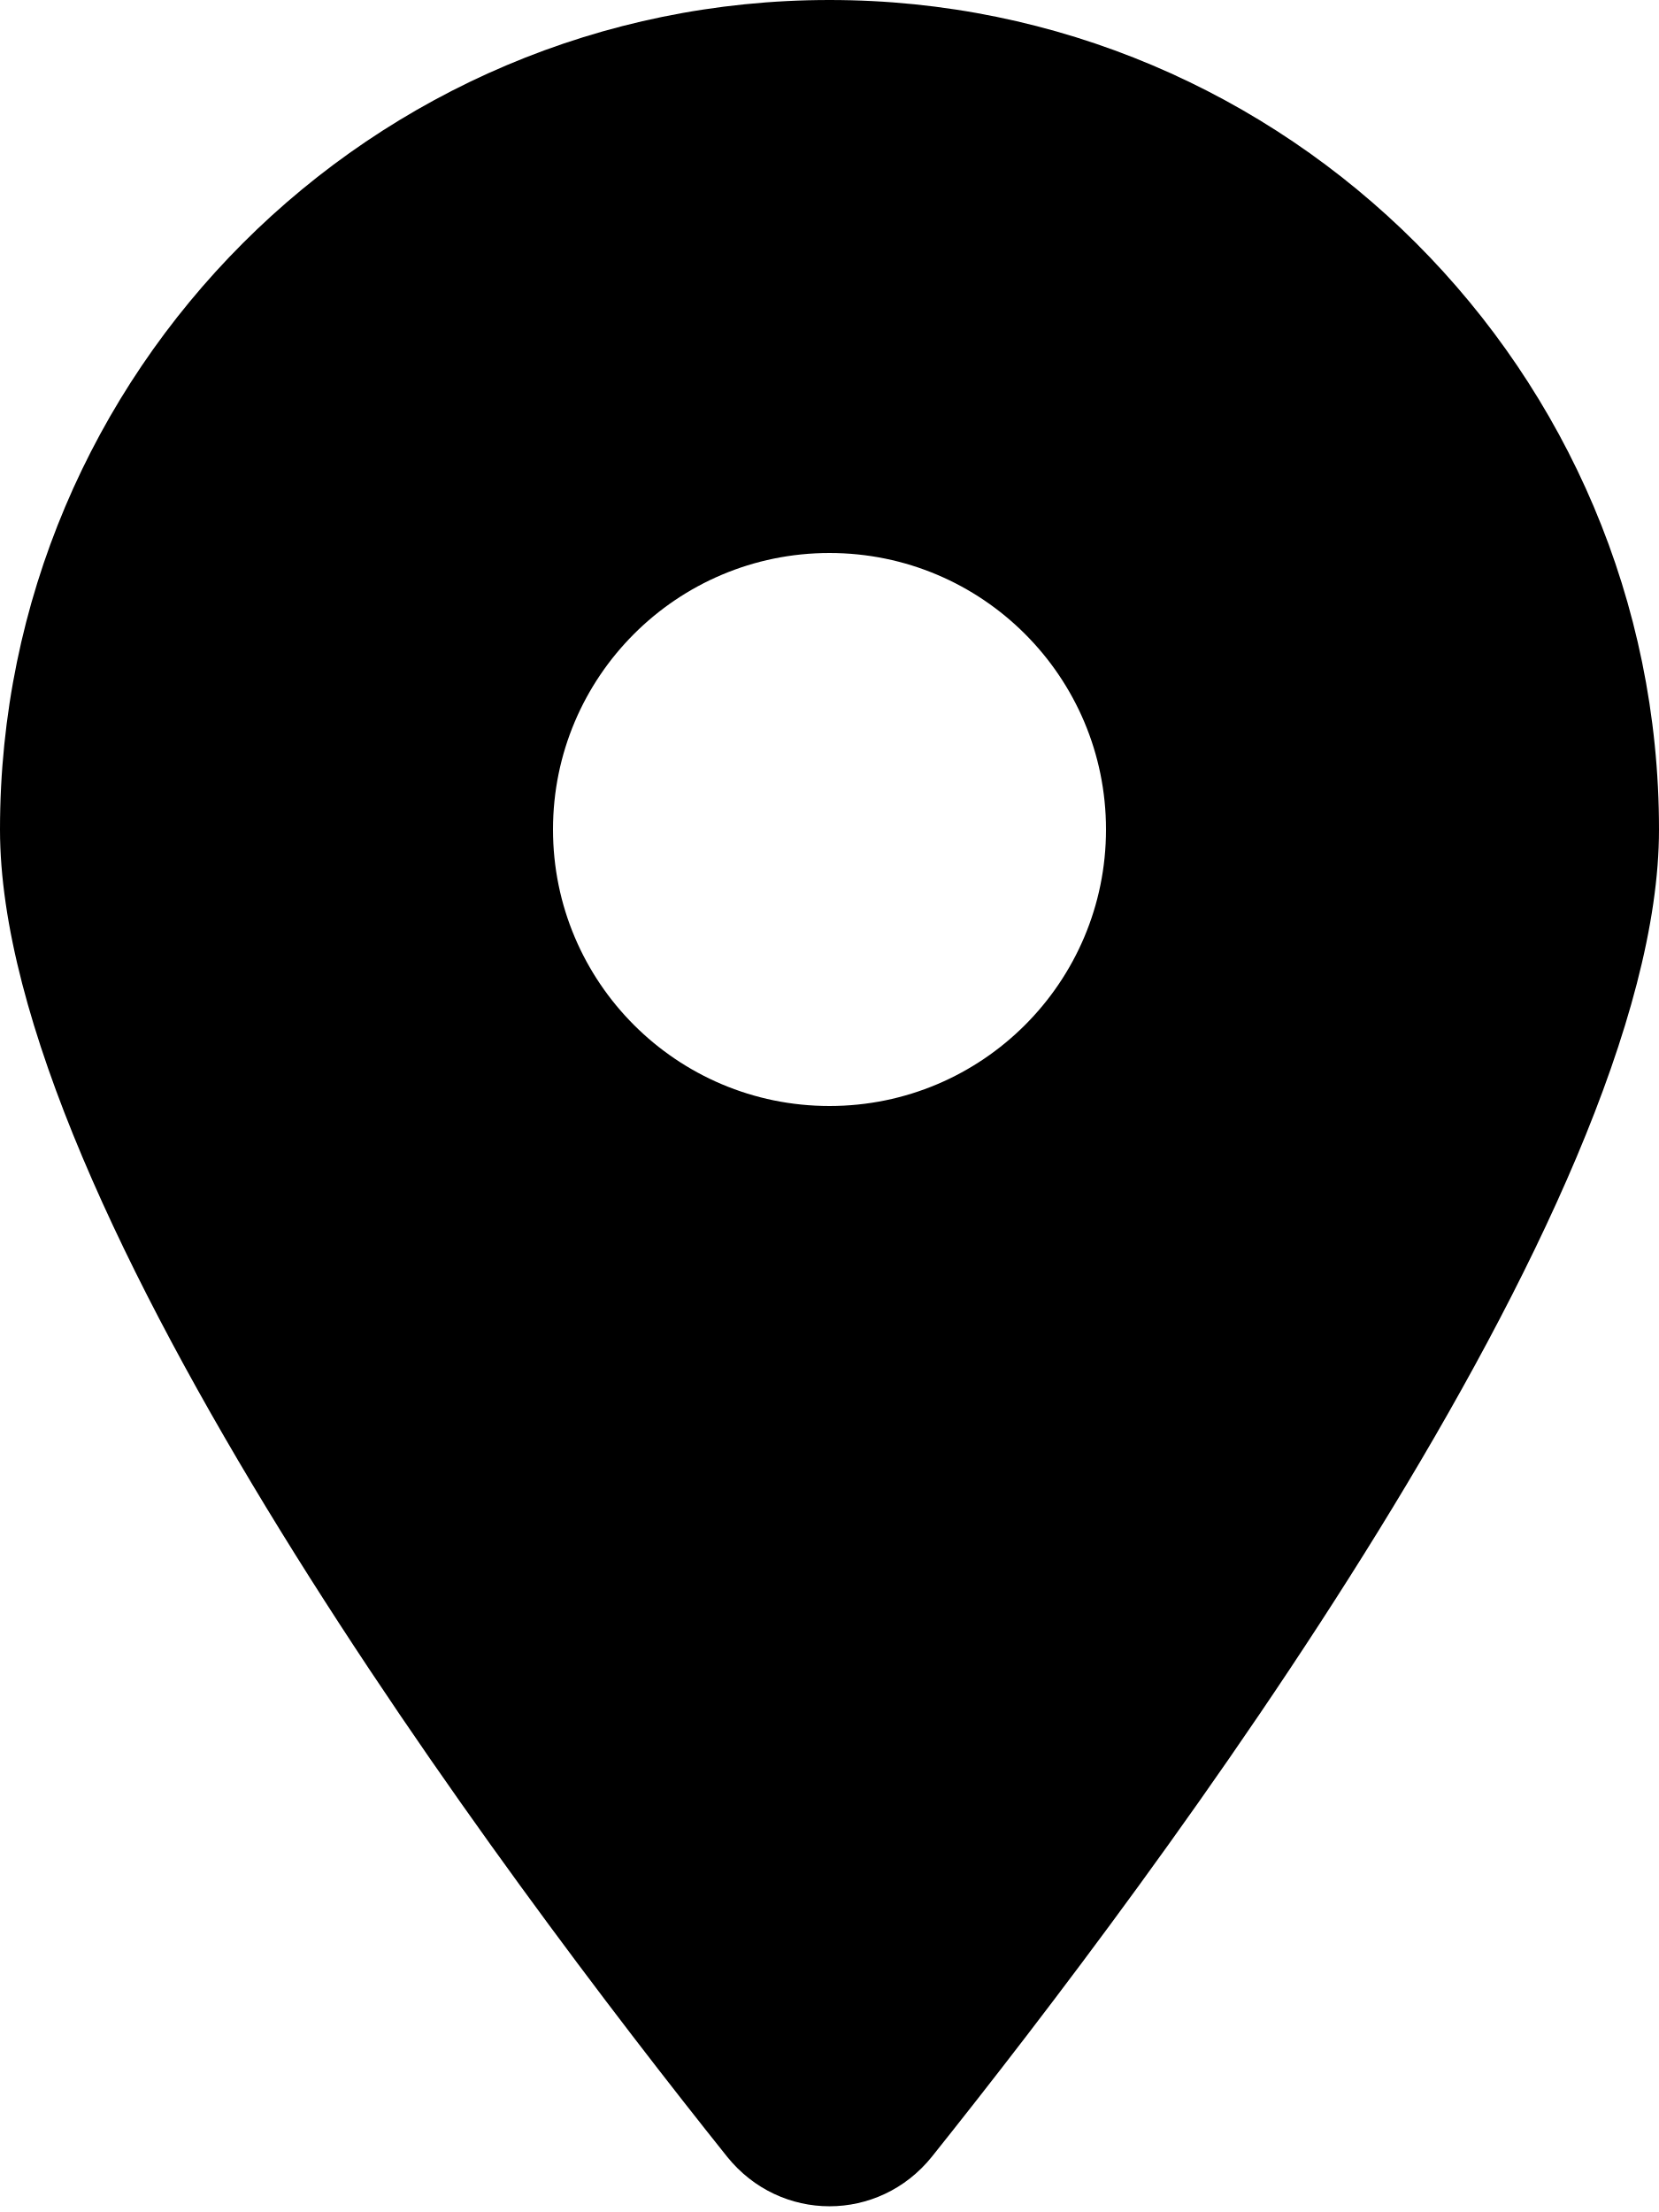
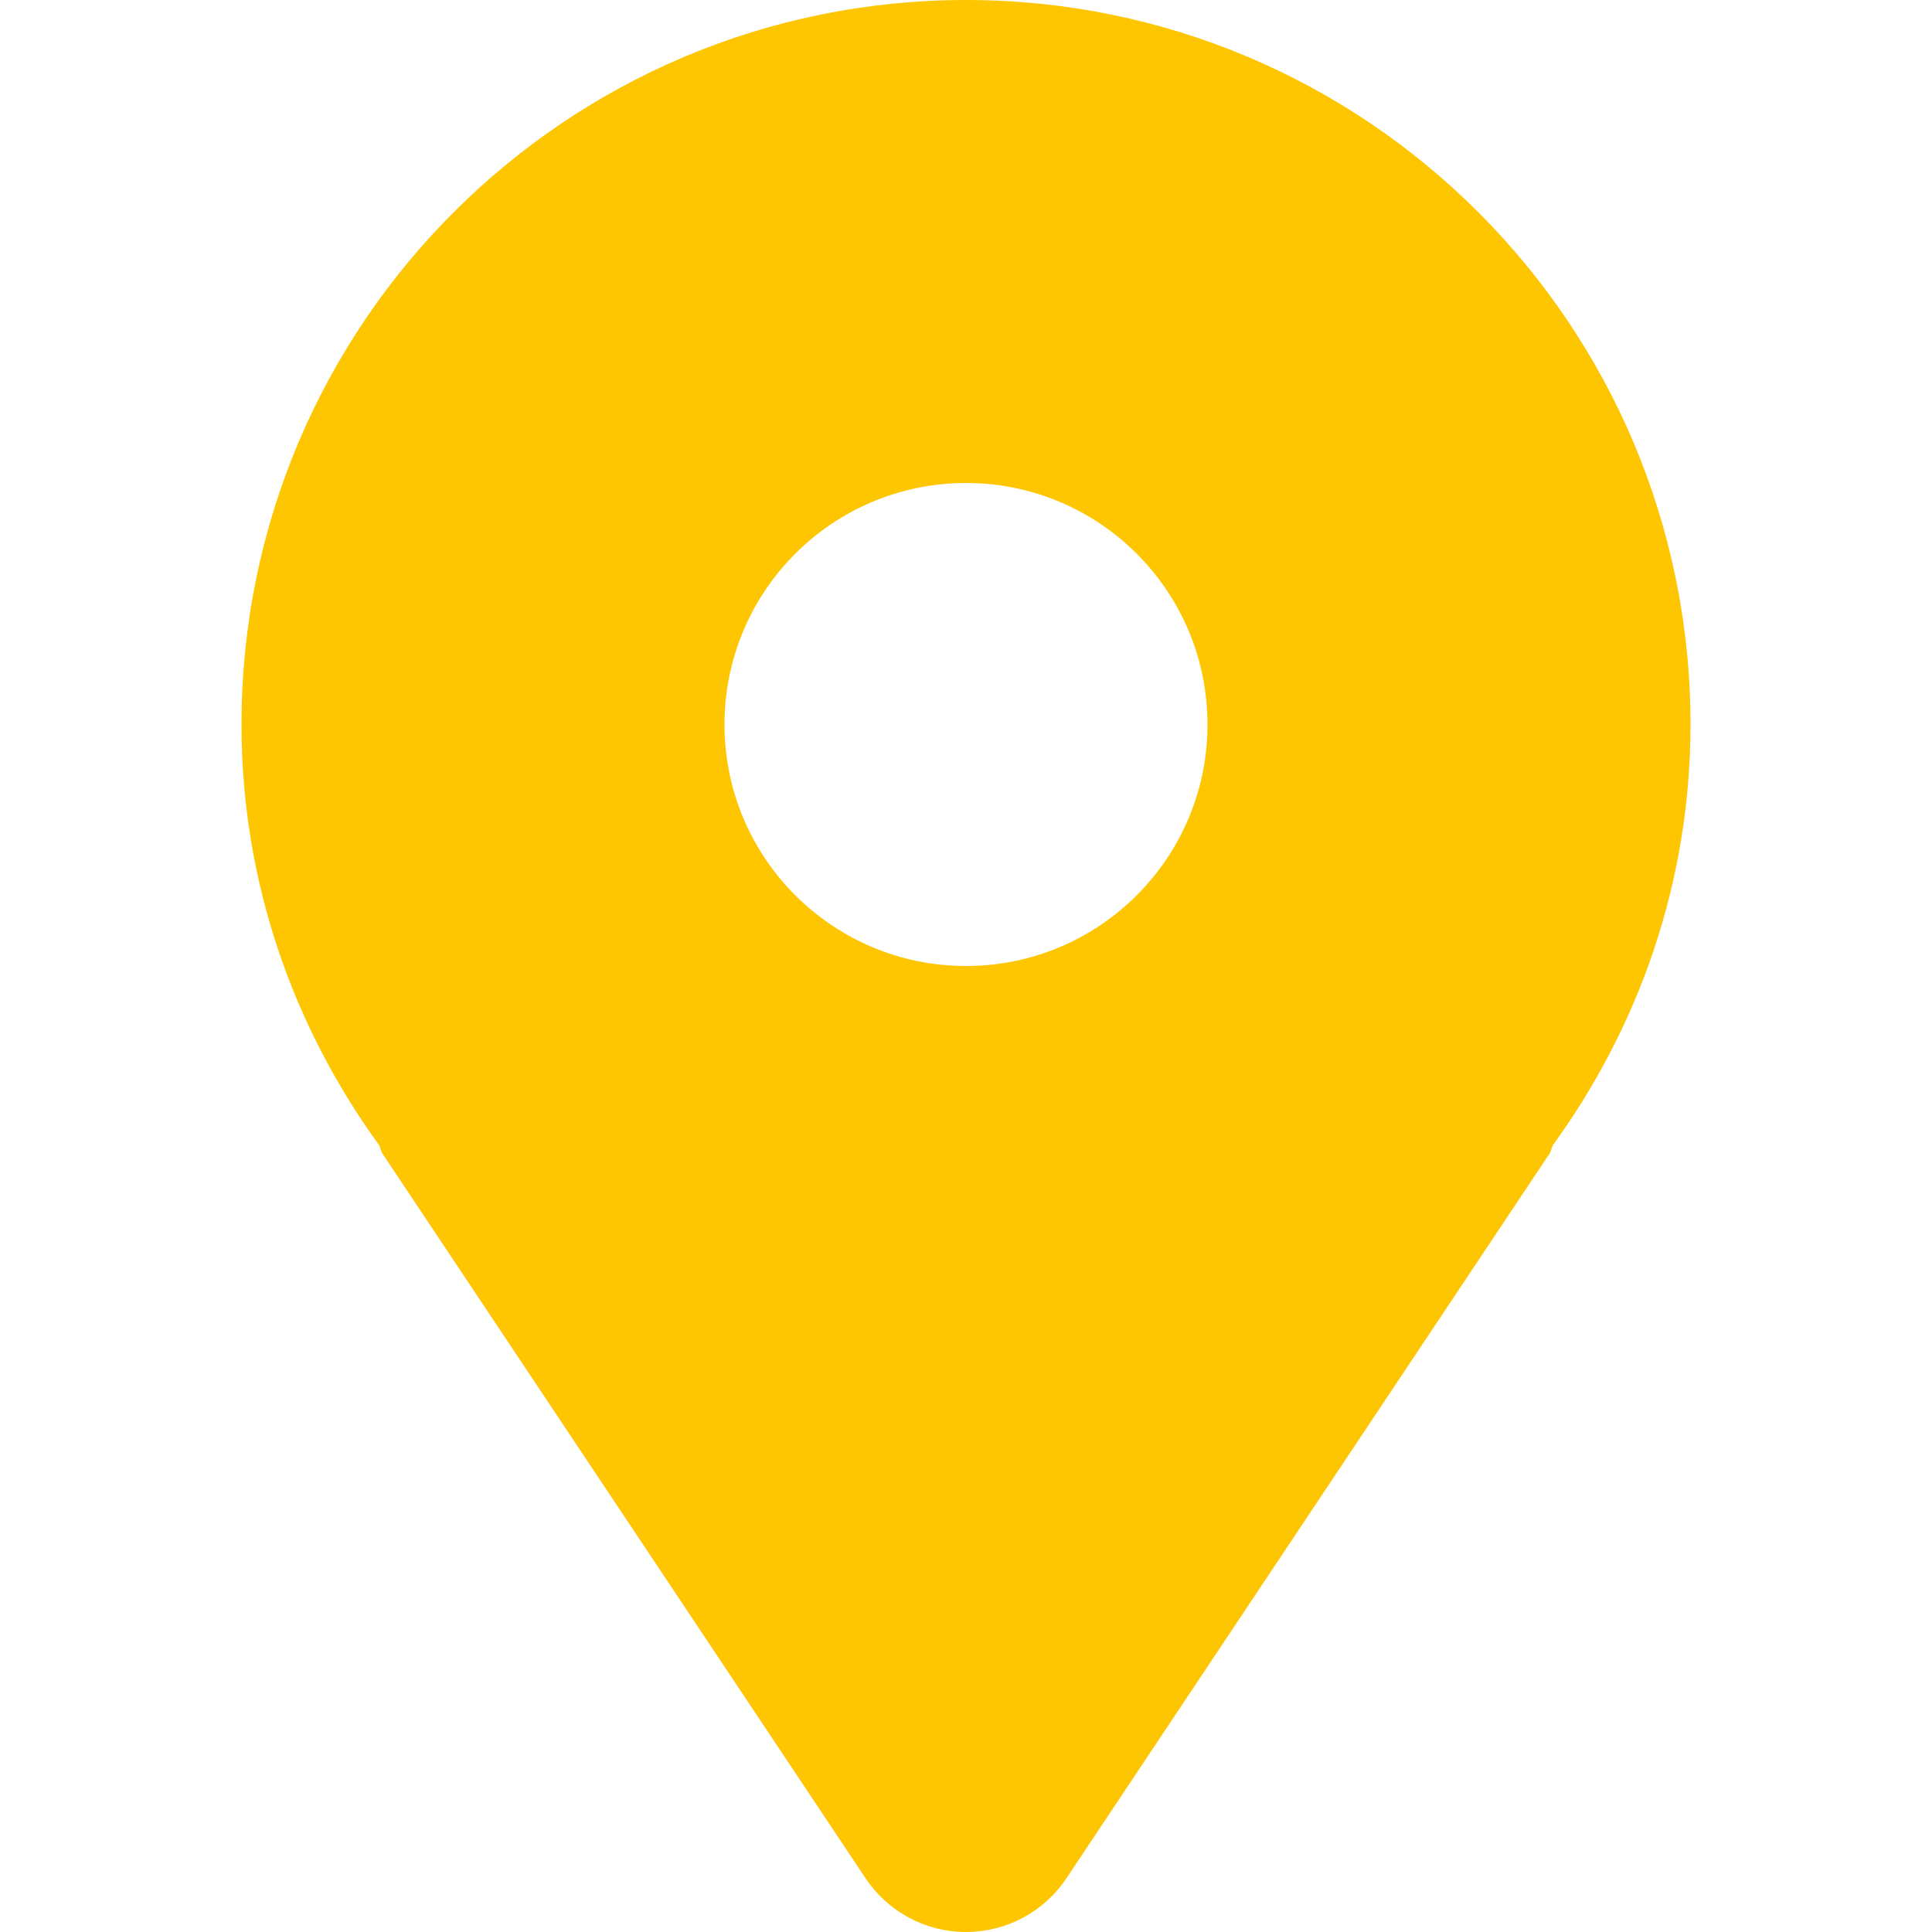
- <svg xmlns="http://www.w3.org/2000/svg" viewBox="0 0 384 512">
-   <path d="M215.7 499.2C267 435 384 279.4 384 192C384 86 298 0 192 0S0 86 0 192c0 87.4 117 243 168.3 307.2c12.3 15.3 35.1 15.3 47.4 0zM192 128a64 64 0 1 1 0 128 64 64 0 1 1 0-128z" />
+ <svg xmlns="http://www.w3.org/2000/svg" version="1.0" id="Layer_1" width="800px" height="800px" viewBox="0 0 64 64" enable-background="new 0 0 64 64" xml:space="preserve" fill="#fec600" stroke="#fec600" stroke-width="0.001">
+   <g id="SVGRepo_bgCarrier" stroke-width="0" />
+   <g id="SVGRepo_tracerCarrier" stroke-linecap="round" stroke-linejoin="round" />
+   <g id="SVGRepo_iconCarrier">
+     <path fill="#fec600" d="M32,0C18.746,0,8,10.746,8,24c0,5.219,1.711,10.008,4.555,13.93c0.051,0.094,0.059,0.199,0.117,0.289l16,24 C29.414,63.332,30.664,64,32,64s2.586-0.668,3.328-1.781l16-24c0.059-0.09,0.066-0.195,0.117-0.289C54.289,34.008,56,29.219,56,24 C56,10.746,45.254,0,32,0z M32,32c-4.418,0-8-3.582-8-8s3.582-8,8-8s8,3.582,8,8S36.418,32,32,32z" />
+   </g>
</svg>
